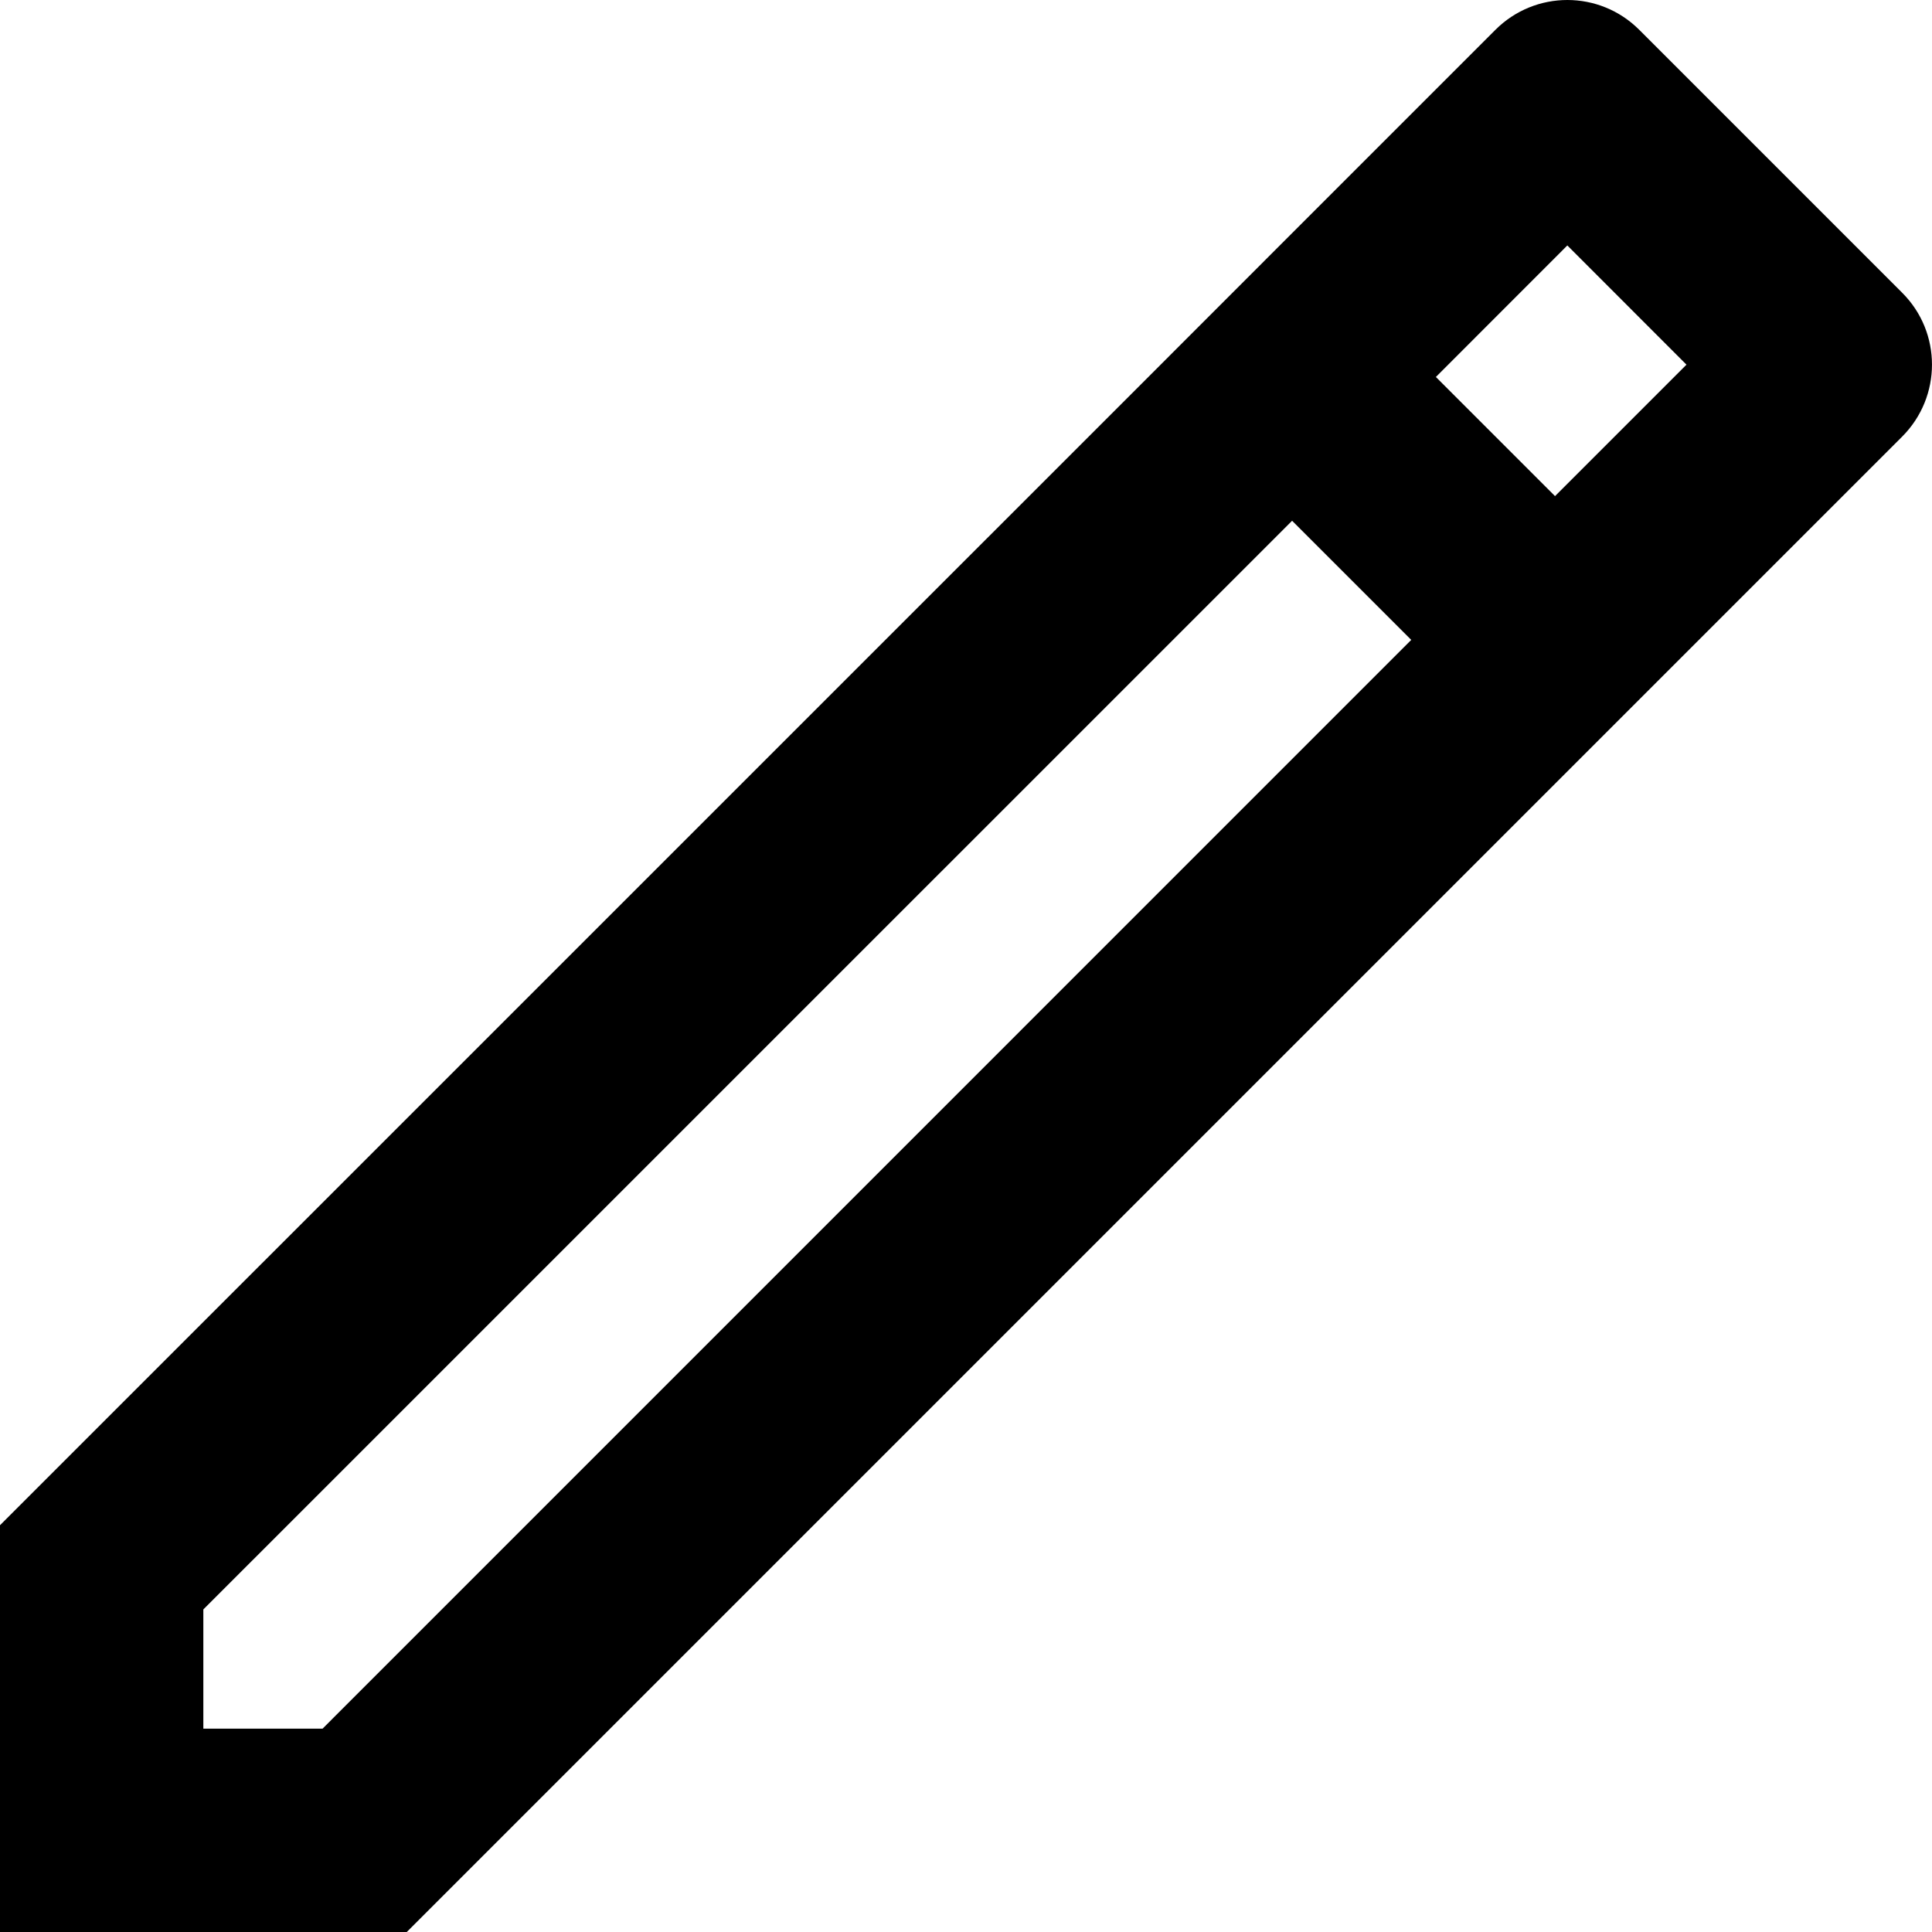
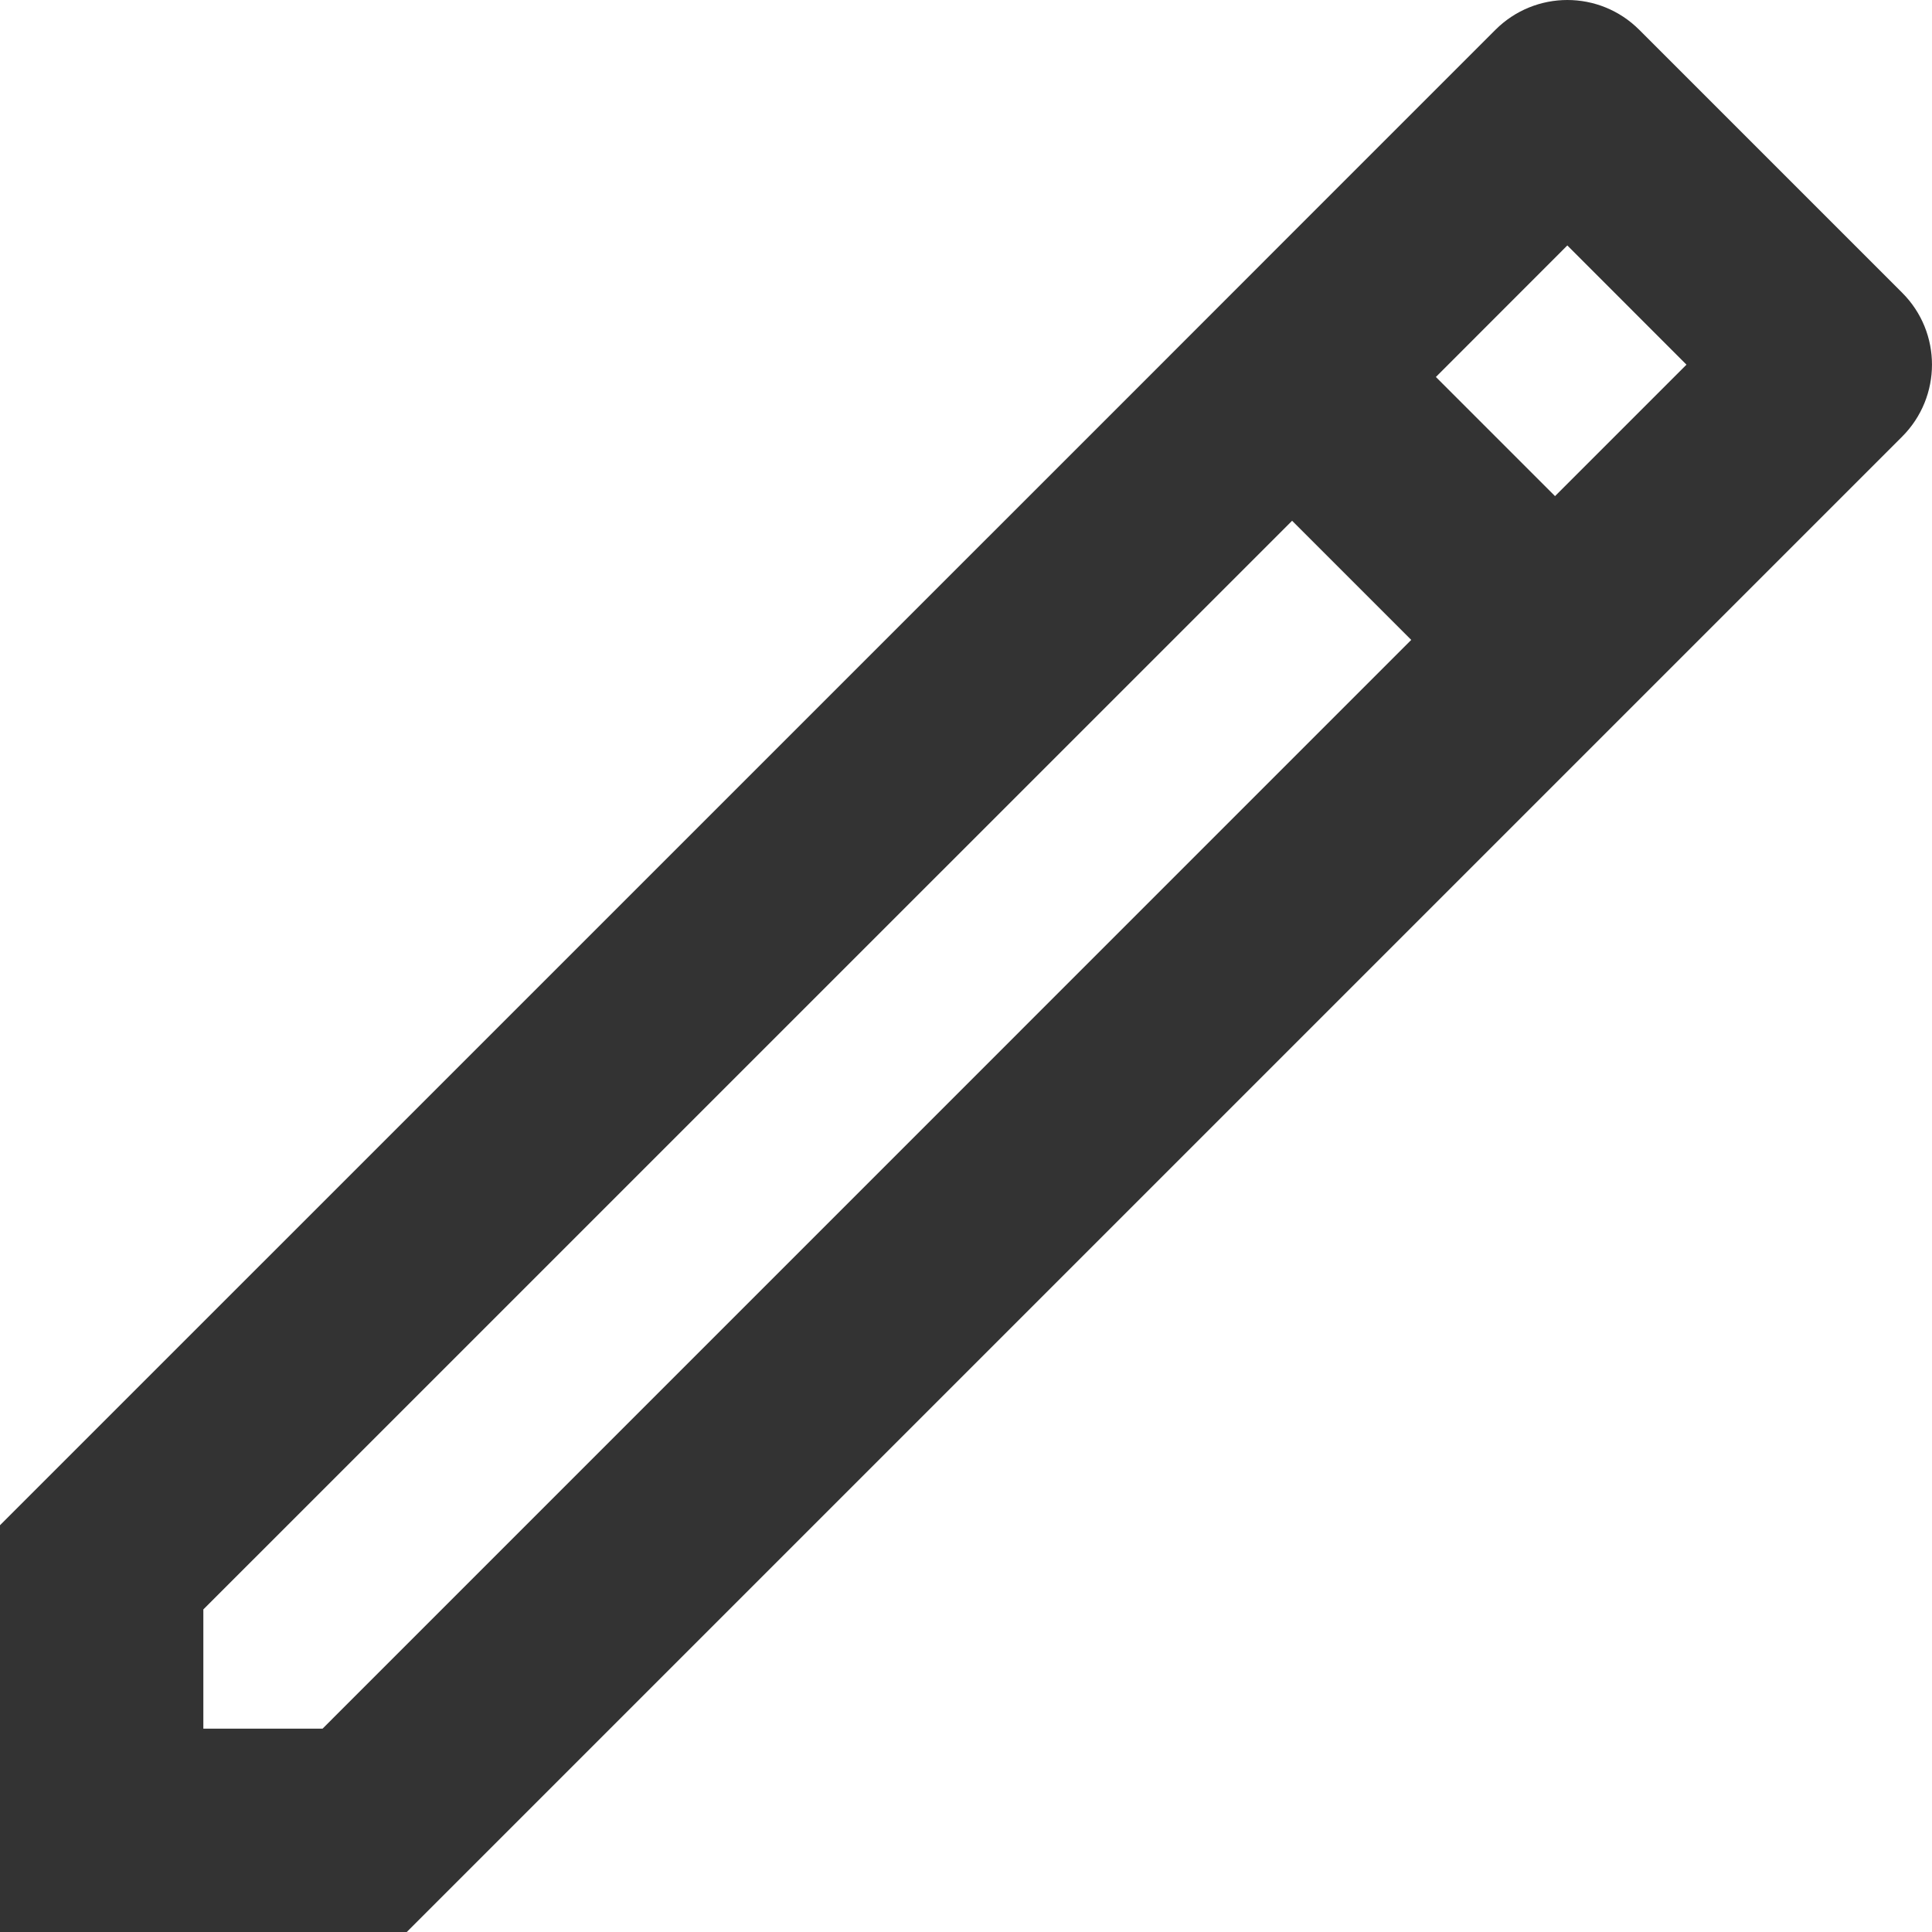
<svg xmlns="http://www.w3.org/2000/svg" width="24" height="24" viewBox="0 0 24 24" fill="none">
-   <path d="M19.47 0C19.147 0 18.823 0.124 18.577 0.37L16.051 2.896L14.265 4.683L0 18.947V24H5.053L23.63 5.423C24.123 4.929 24.123 4.129 23.63 3.637L20.363 0.37C20.117 0.124 19.794 0 19.47 0ZM19.47 3.049L20.95 4.53L19.317 6.163L17.837 4.683L19.47 3.049ZM16.051 6.469L17.531 7.949L4.007 21.474H2.526V19.993L16.051 6.469Z" fill="black" />
+   <path d="M19.47 0C19.147 0 18.823 0.124 18.577 0.37L16.051 2.896L14.265 4.683L0 18.947V24H5.053L23.63 5.423C24.123 4.929 24.123 4.129 23.63 3.637L20.363 0.37C20.117 0.124 19.794 0 19.47 0ZM19.47 3.049L20.95 4.53L19.317 6.163L17.837 4.683L19.47 3.049ZM16.051 6.469L17.531 7.949L4.007 21.474H2.526V19.993L16.051 6.469Z" fill="#333" />
</svg>
